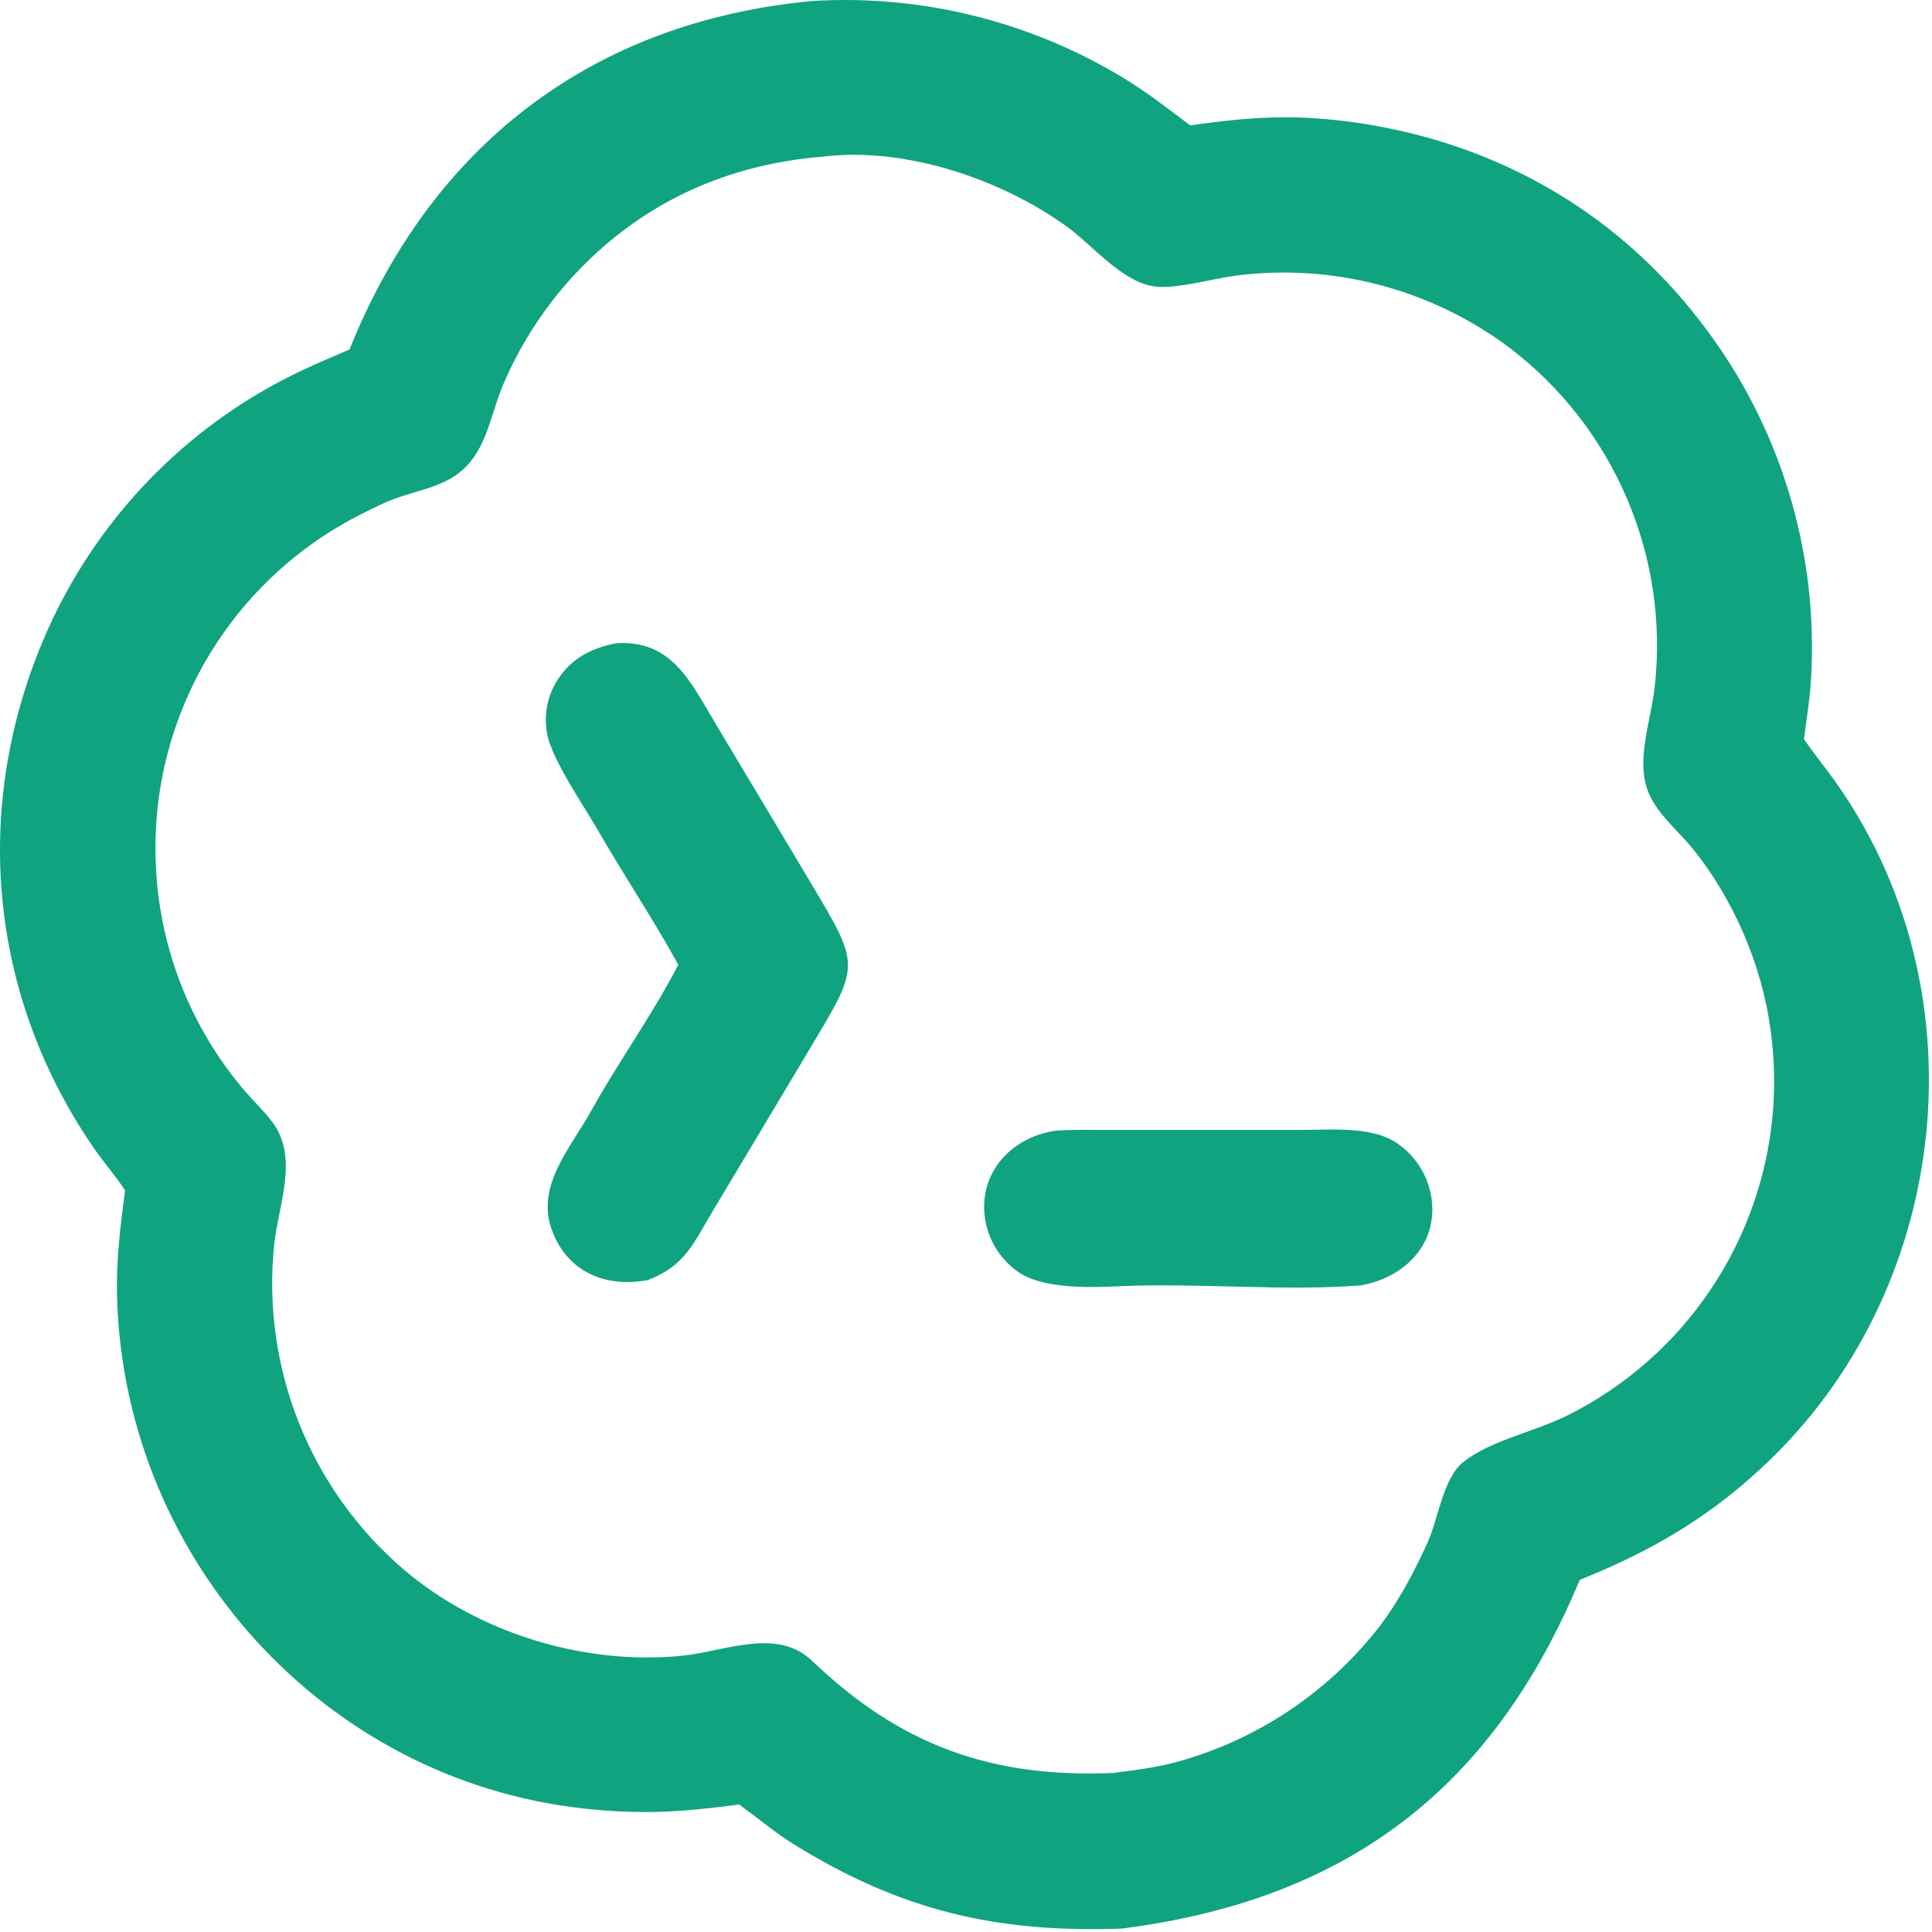
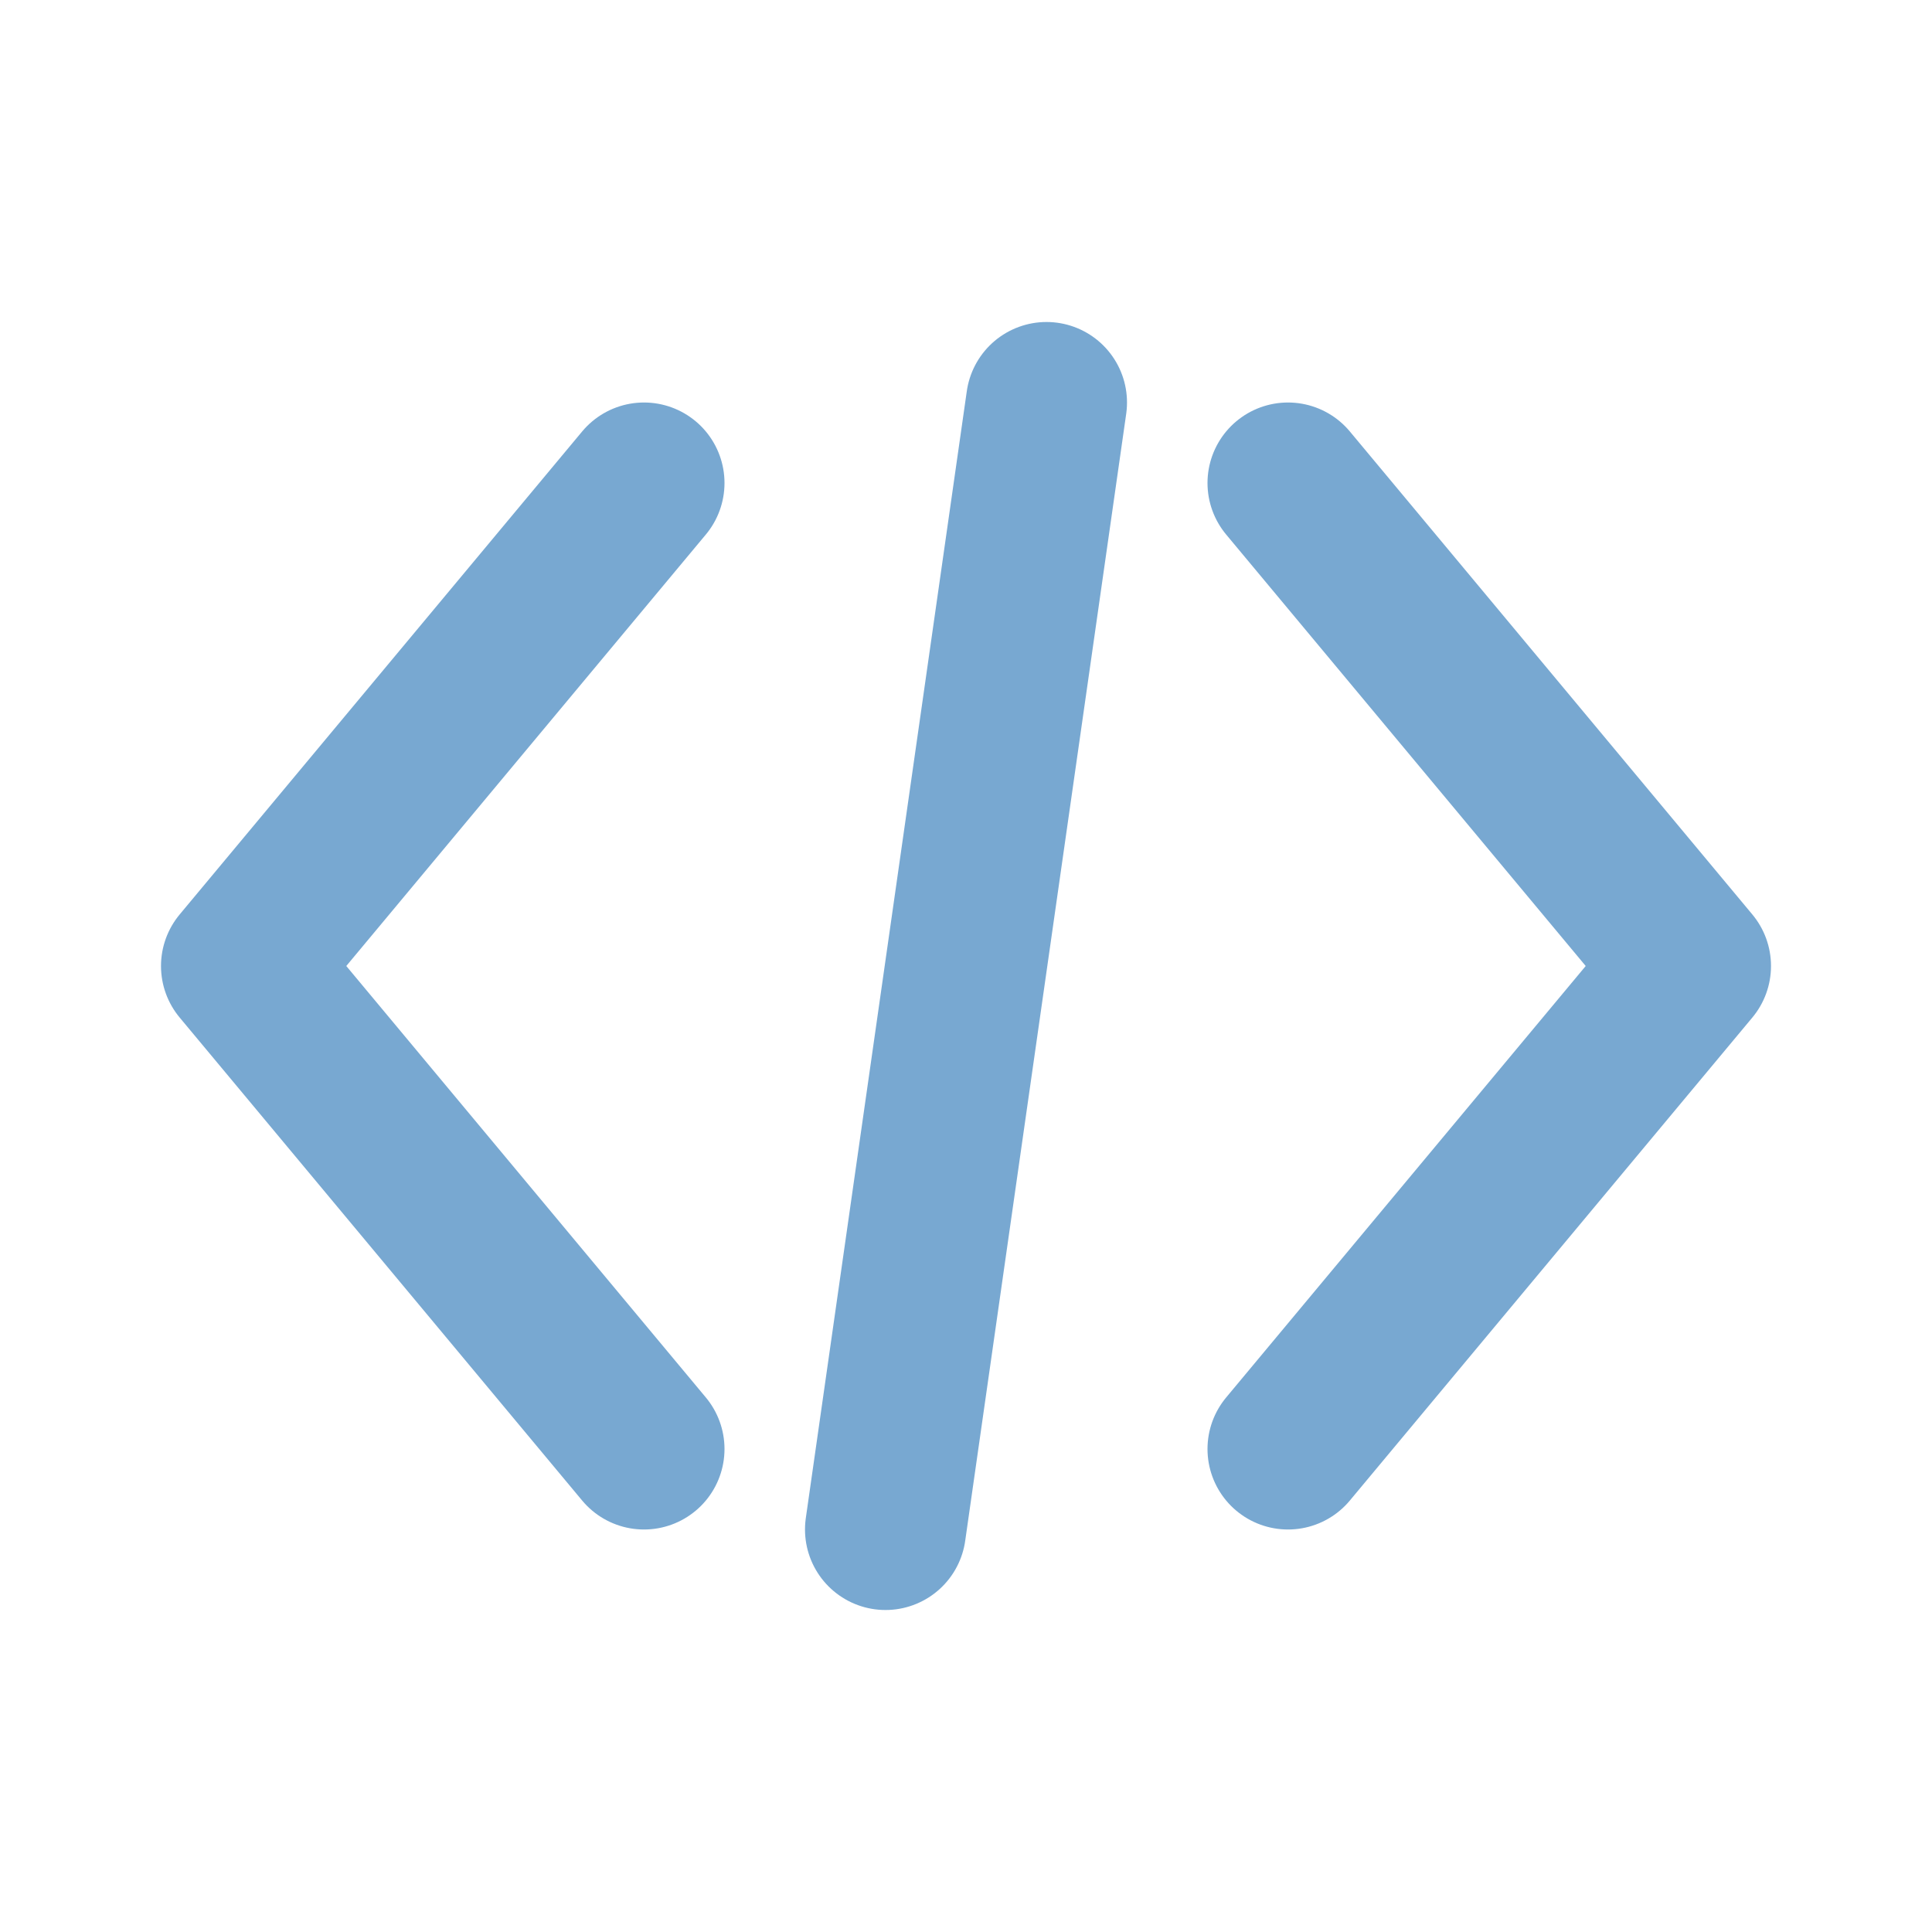
- <svg xmlns="http://www.w3.org/2000/svg" width="446" height="446" viewBox="0 0 446 446" fill="none">
-   <path d="M187.517 0.227C212.785 -1.305 237.917 4.936 259.531 18.111C265.43 21.732 269.266 24.851 274.74 28.934C287.908 27.094 297.781 26.317 311.157 28.049C343.897 32.291 372.496 48.092 392.64 74.367C410.837 97.883 419.873 127.206 418.068 156.883C417.844 160.967 416.999 166.454 416.448 170.598C418.539 173.768 421.239 177.002 423.487 180.151C457.624 227.96 450.841 295.786 408.946 336.675C395.8 349.506 382.047 357.75 364.683 364.712C344.54 413.061 310.861 438.591 258.957 445.212C230.088 446.244 207.883 441.091 182.97 425.577C178.984 423.094 174.578 419.423 170.65 416.566C157.332 418.345 147.916 418.956 134.576 417.474C74.916 410.848 29.206 360.21 27.053 300.477C26.725 291.365 27.702 283.814 28.868 274.8C26.682 271.422 23.778 268.144 21.454 264.743C-1.919 230.534 -6.454 188.576 9.127 149.83C19.066 125.03 36.942 104.221 59.962 90.654C67.177 86.421 73.054 83.931 80.683 80.683C99.582 33.58 136.695 4.983 187.517 0.227ZM246.407 52.401C231.248 41.386 209.018 33.878 190.247 36.135C166.239 38.008 145.675 48.028 129.93 66.423C124.385 73.01 119.822 80.364 116.382 88.257C113.38 95.007 112.716 102.505 107.506 107.805C103.016 112.372 96.437 113.11 90.694 115.28C88.465 116.122 85.866 117.444 83.722 118.528C52.205 134.225 33.38 167.484 36.149 202.578C37.506 220.361 44.369 237.28 55.787 250.983C58.028 253.717 60.701 256.162 62.818 258.954C69.09 267.227 64.256 278.133 63.296 287.305C60.342 315.747 71.558 343.824 93.298 362.405C110.586 377.072 134.885 384.448 157.373 382.237C167.311 381.26 179.318 375.579 187.501 383.419C207.71 402.782 228.684 410.485 256.934 409.287C262.058 408.631 266.436 408.107 271.419 406.807C289.92 401.785 306.307 390.933 318.148 375.861C322.845 369.784 326.362 363.044 329.524 356.168C331.952 350.888 333.134 341.25 337.719 337.578C344.272 332.331 354.537 330.554 362.464 326.431C395.295 309.703 413.871 273.972 408.698 237.497C406.702 222.746 400.128 207.427 390.705 195.85C387.14 191.47 381.931 187.403 380.171 181.925C377.829 174.634 381.23 165.967 382.015 158.367C385.284 128.361 372.655 98.824 348.701 80.452C330.573 66.769 307.807 60.729 285.279 63.625C279.912 64.363 273.158 66.347 267.877 66.241C259.755 66.078 252.589 56.893 246.407 52.401Z" fill="#10A37F" />
-   <path d="M142.084 148.51C155.107 147.532 159.528 157.631 165.15 167.003L176.091 185.273L187.07 203.647C198.681 223.091 198.551 222.648 187.221 241.64L174.942 262.192L164.557 279.534C160.034 287.078 158.209 292.155 149.572 295.494C139.645 297.381 130.734 293.51 127.301 283.672C123.769 273.55 131.828 264.823 136.449 256.481C142.707 245.185 150.704 234.122 156.583 222.7C150.912 212.376 143.967 201.999 138.092 191.773C134.771 185.995 127.674 175.739 126.364 169.737C125.418 165.23 126.322 160.531 128.873 156.696C132.114 151.822 136.558 149.678 142.084 148.51Z" fill="#10A37F" />
-   <path d="M243.499 261.049C246.881 260.706 252.374 260.852 255.938 260.85H277.073L300.142 260.842C307.038 260.847 316.495 259.904 322.343 263.798C326.541 266.594 329.43 270.968 330.354 275.926C332.299 286.841 324.474 294.942 314.1 296.73C296.423 298.133 276.296 296.097 258.376 296.93C251.46 297.251 240.719 297.564 235.021 293.614C231.053 290.831 228.343 286.597 227.479 281.829C225.594 271.151 233.125 262.646 243.499 261.049Z" fill="#10A37F" />
+ <svg xmlns="http://www.w3.org/2000/svg" width="24" height="24" viewBox="0 0 24 24">
+   <g fill="none" stroke="#78a8d1" stroke-width="2" stroke-linecap="round" stroke-linejoin="round">
+     <path d="m8 6-5 6 5 6m8-12 5 6-5 6m-3-13-2 14" />
+   </g>
</svg>
